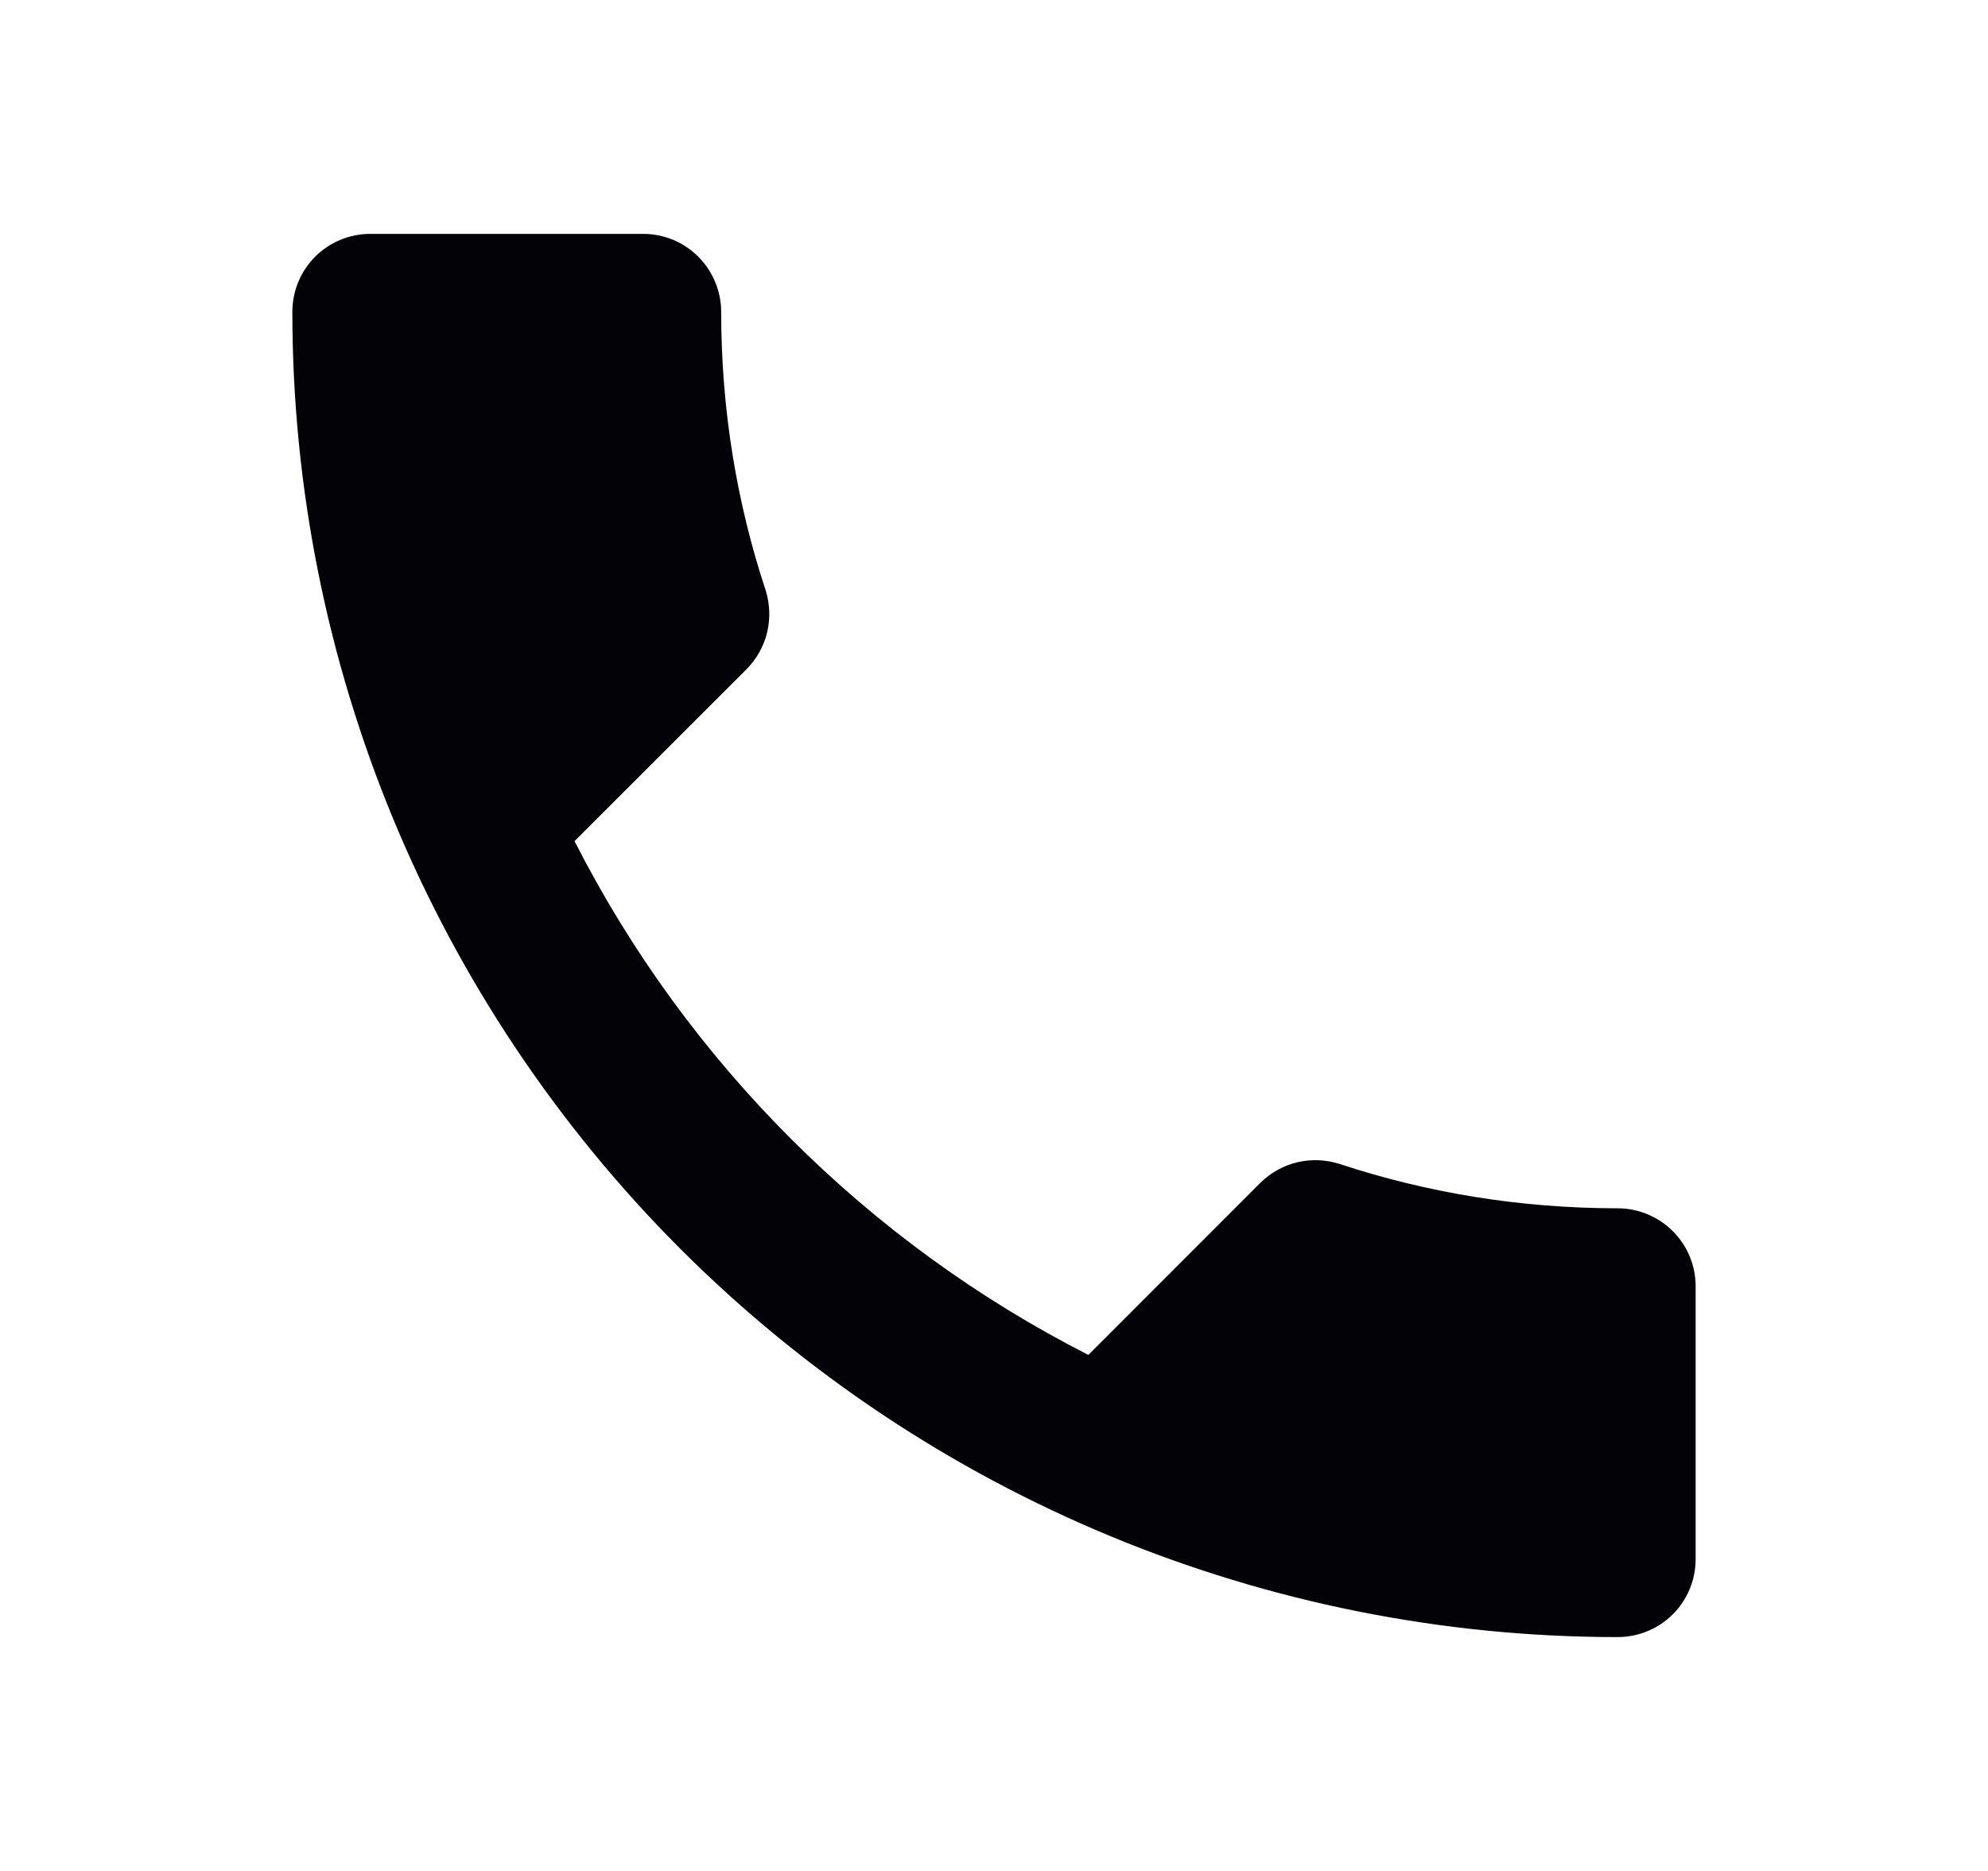
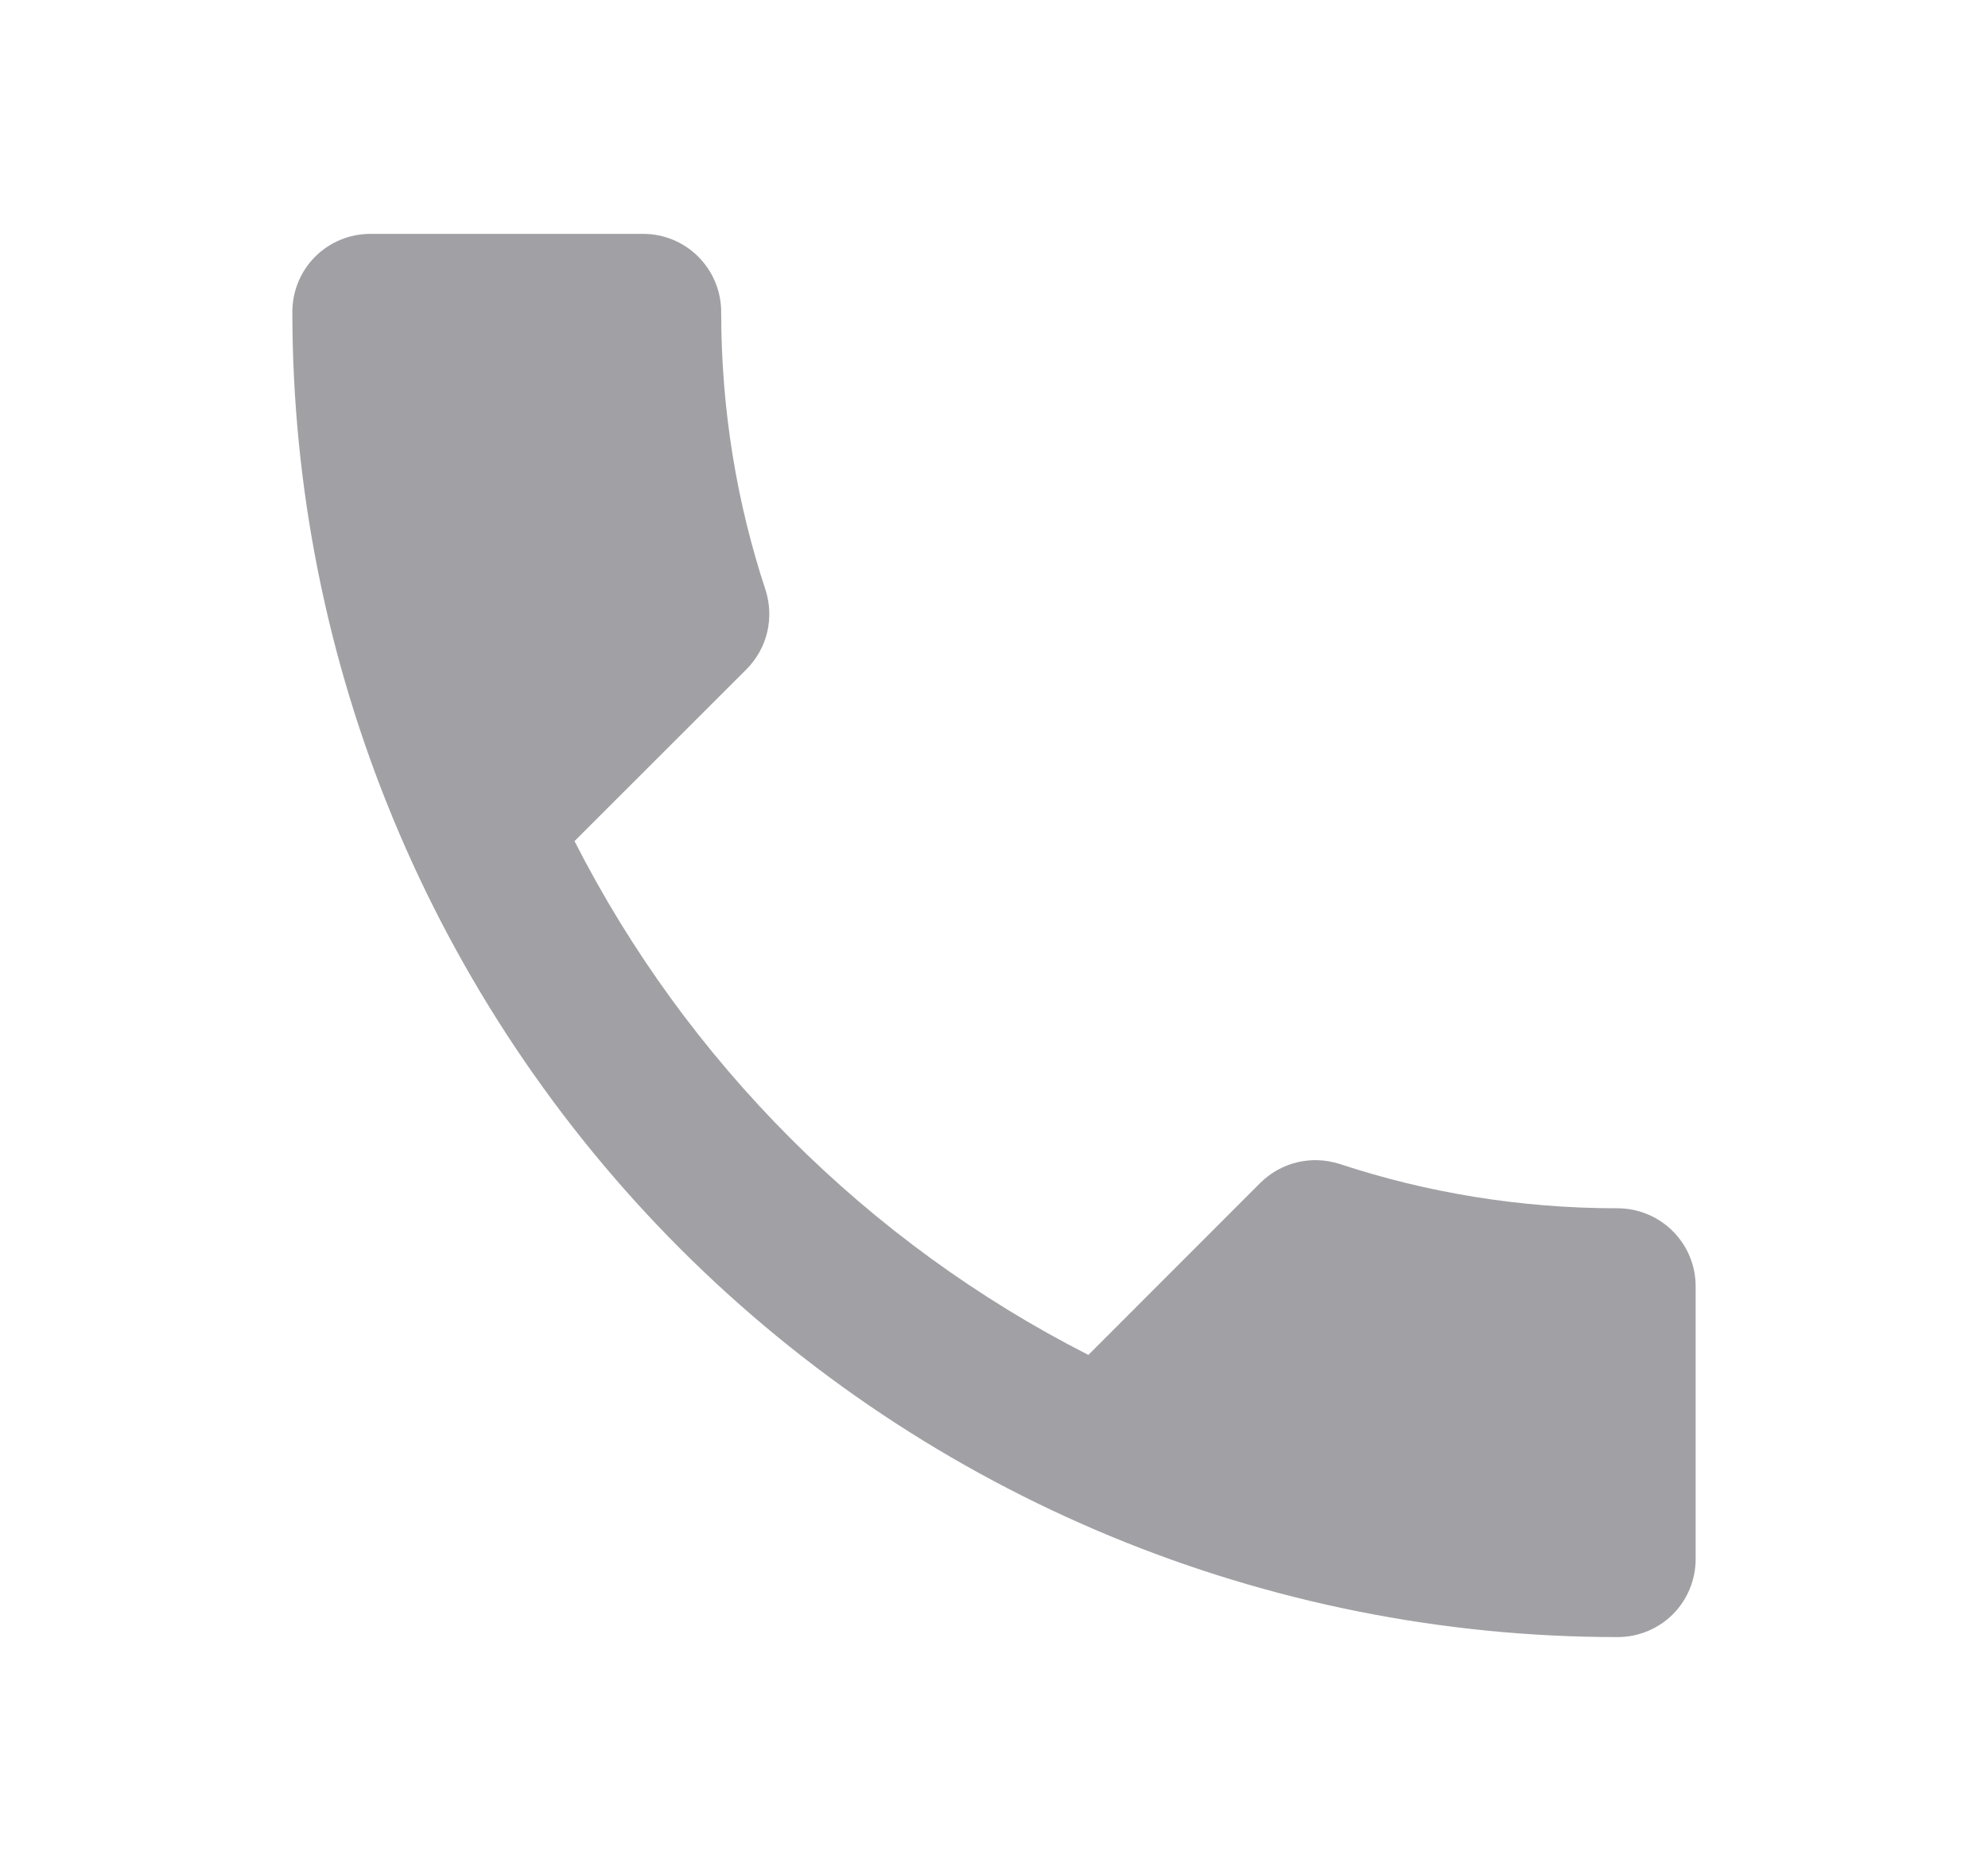
<svg xmlns="http://www.w3.org/2000/svg" width="17" height="16" viewBox="0 0 17 16" fill="none">
-   <path d="M4.913 7.193C5.873 9.08 7.42 10.627 9.307 11.587L10.773 10.12C10.96 9.933 11.22 9.88 11.453 9.953C12.2 10.2 13 10.333 13.833 10.333C14.01 10.333 14.18 10.404 14.305 10.529C14.43 10.654 14.5 10.823 14.5 11V13.333C14.5 13.51 14.43 13.68 14.305 13.805C14.18 13.93 14.01 14 13.833 14C10.828 14 7.945 12.806 5.819 10.681C3.694 8.555 2.5 5.672 2.5 2.667C2.5 2.49 2.57 2.32 2.695 2.195C2.82 2.07 2.99 2 3.167 2H5.5C5.677 2 5.846 2.07 5.971 2.195C6.096 2.32 6.167 2.49 6.167 2.667C6.167 3.5 6.3 4.3 6.547 5.047C6.62 5.28 6.567 5.54 6.38 5.727L4.913 7.193Z" fill="#030307" />
+   <path d="M4.913 7.193C5.873 9.08 7.42 10.627 9.307 11.587L10.773 10.12C10.96 9.933 11.22 9.88 11.453 9.953C12.2 10.2 13 10.333 13.833 10.333C14.01 10.333 14.18 10.404 14.305 10.529C14.43 10.654 14.5 10.823 14.5 11V13.333C14.5 13.51 14.43 13.68 14.305 13.805C14.18 13.93 14.01 14 13.833 14C10.828 14 7.945 12.806 5.819 10.681C3.694 8.555 2.5 5.672 2.5 2.667C2.5 2.49 2.57 2.32 2.695 2.195C2.82 2.07 2.99 2 3.167 2H5.5C5.677 2 5.846 2.07 5.971 2.195C6.096 2.32 6.167 2.49 6.167 2.667C6.167 3.5 6.3 4.3 6.547 5.047C6.62 5.28 6.567 5.54 6.38 5.727L4.913 7.193Z" fill="#A1A1A5" />
</svg>
